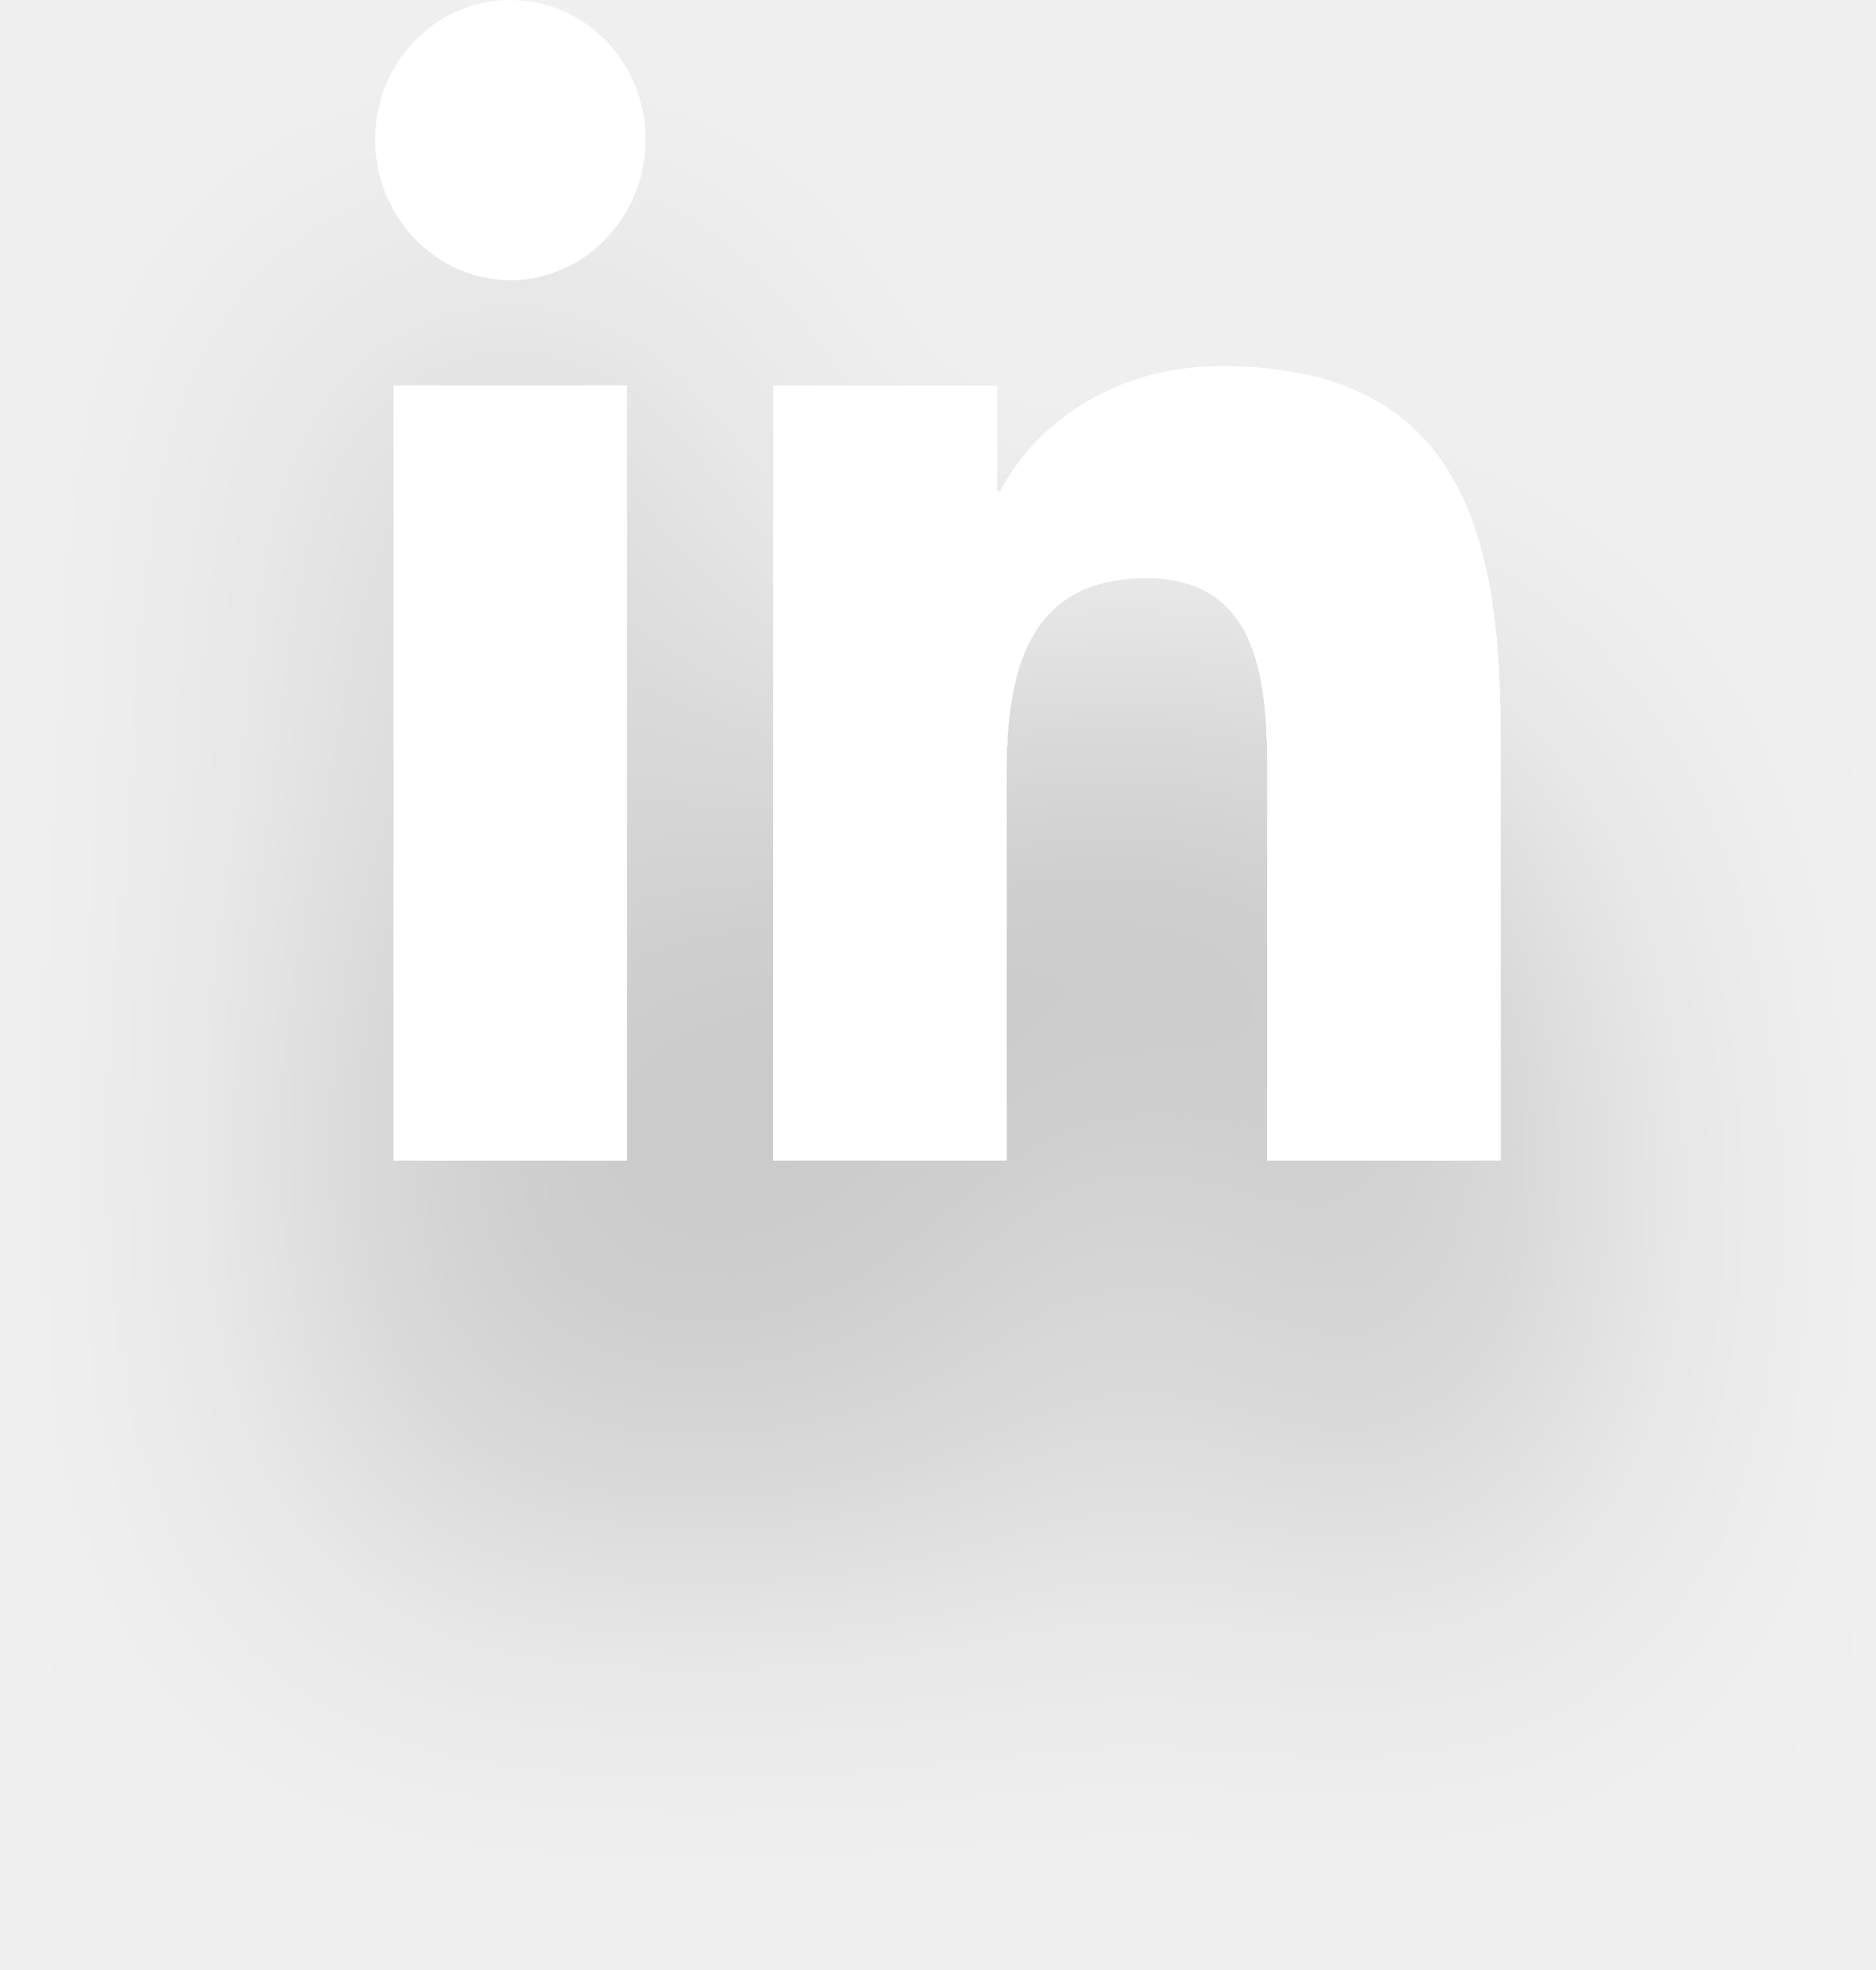
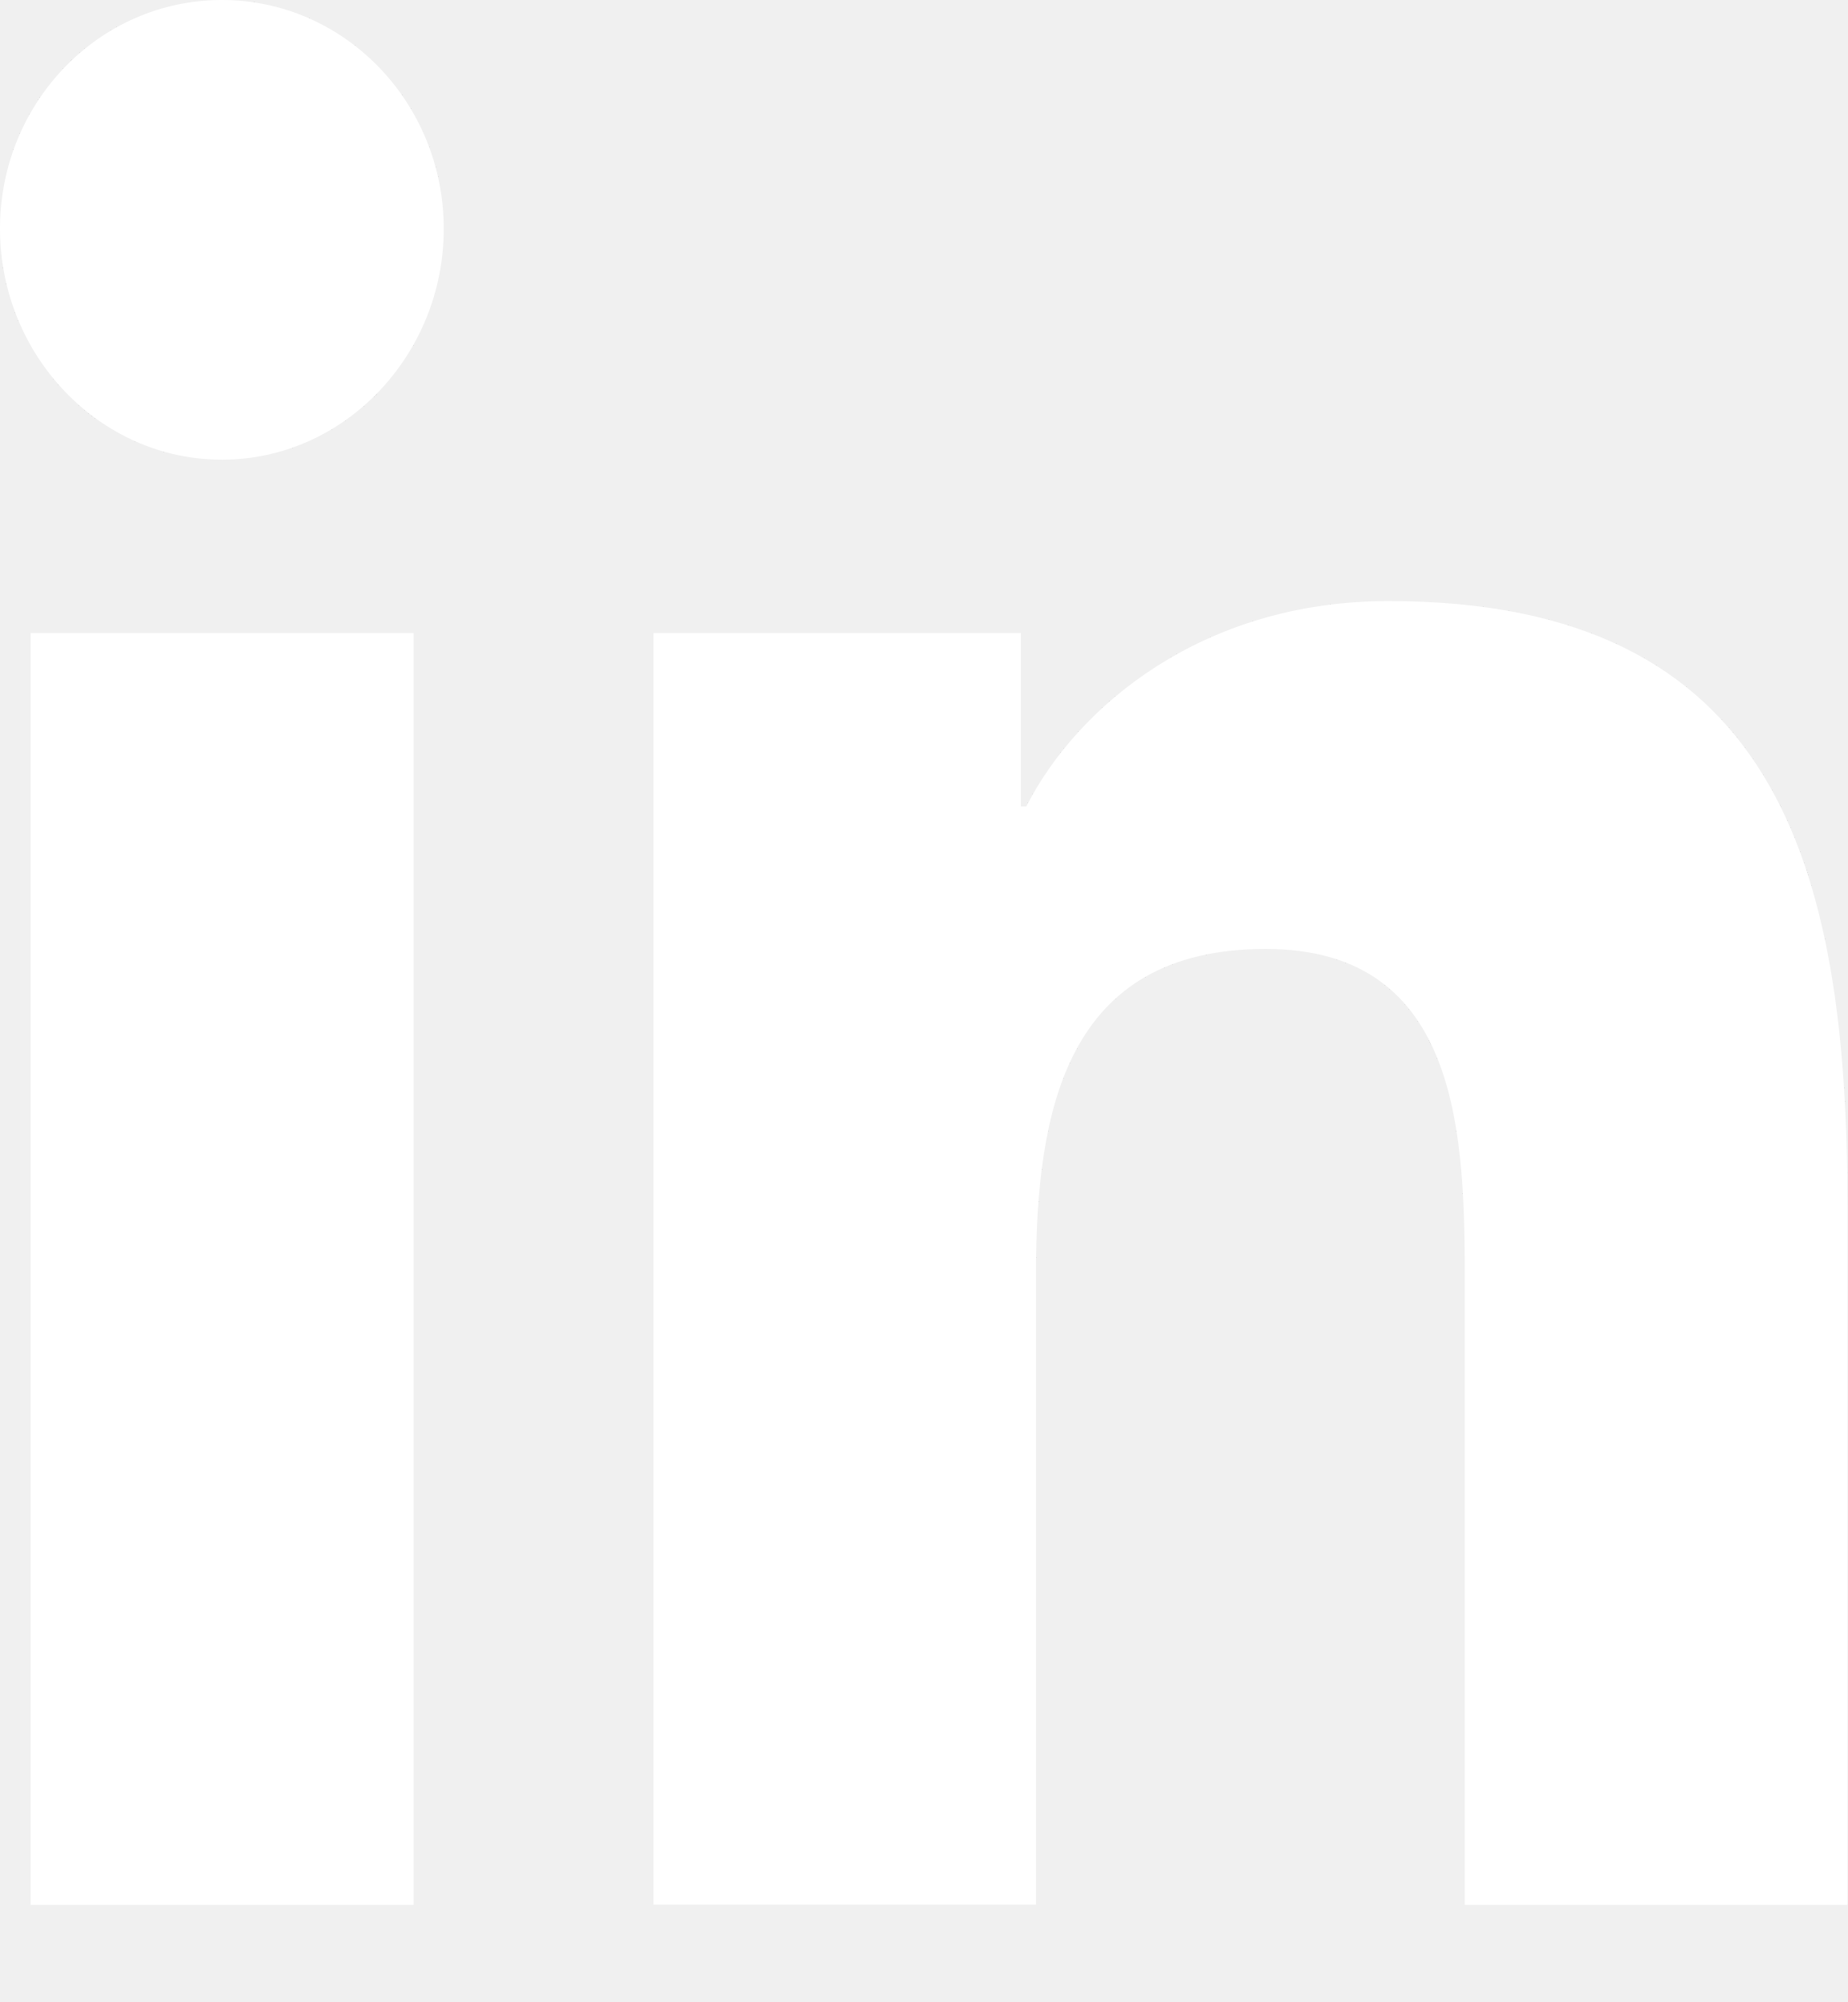
- <svg xmlns="http://www.w3.org/2000/svg" width="20" height="21" viewBox="0 0 20 21" fill="none">
+ <svg xmlns="http://www.w3.org/2000/svg" width="12" height="13" viewBox="0 0 12 13" fill="none">
  <g filter="url(#filter0_d_1_132)">
-     <path d="M15.995 12.369V12.368H15.998V7.832C15.998 5.613 15.535 3.903 13.018 3.903C11.808 3.903 10.996 4.588 10.665 5.237H10.63V4.111H8.244V12.368H10.728V8.279C10.728 7.203 10.926 6.162 12.22 6.162C13.494 6.162 13.513 7.39 13.513 8.348V12.369H15.995Z" fill="white" />
-     <path d="M4.199 4.111H6.686V12.369H4.199V4.111Z" fill="white" />
-     <path d="M5.441 0C4.645 0 4 0.665 4 1.485C4 2.306 4.645 2.985 5.441 2.985C6.236 2.985 6.882 2.306 6.882 1.485C6.881 0.665 6.236 0 5.441 0V0Z" fill="white" />
+     <path d="M11.995 12.369V12.368H11.998V7.832C11.998 5.613 11.535 3.903 9.018 3.903C7.808 3.903 6.996 4.588 6.665 5.237H6.63V4.111H4.244V12.368H6.728V8.279C6.728 7.203 6.926 6.162 8.22 6.162C9.494 6.162 9.513 7.39 9.513 8.348V12.369H11.995Z" fill="white" />
+     <path d="M0.199 4.111H2.686V12.369H0.199V4.111Z" fill="white" />
+     <path d="M1.441 0C0.645 0 0 0.665 0 1.485C0 2.306 0.645 2.985 1.441 2.985C2.236 2.985 2.882 2.306 2.882 1.485C2.881 0.665 2.236 0 1.441 0V0Z" fill="white" />
  </g>
  <defs>
-     <filter id="filter0_d_1_132" x="0" y="0" width="19.998" height="20.369" filterUnits="userSpaceOnUse" color-interpolation-filters="sRGB">
+     <filter id="filter0_d_1_132" x="0" y="0" width="11.998" height="12.369" filterUnits="userSpaceOnUse" color-interpolation-filters="sRGB">
      <feFlood flood-opacity="0" result="BackgroundImageFix" />
      <feColorMatrix in="SourceAlpha" type="matrix" values="0 0 0 0 0 0 0 0 0 0 0 0 0 0 0 0 0 0 127 0" result="hardAlpha" />
-       <feOffset dy="4" />
-       <feGaussianBlur stdDeviation="2" />
+       <feOffset />
      <feComposite in2="hardAlpha" operator="out" />
      <feColorMatrix type="matrix" values="0 0 0 0 0 0 0 0 0 0 0 0 0 0 0 0 0 0 0.25 0" />
      <feBlend mode="normal" in2="BackgroundImageFix" result="effect1_dropShadow_1_132" />
      <feBlend mode="normal" in="SourceGraphic" in2="effect1_dropShadow_1_132" result="shape" />
    </filter>
  </defs>
</svg>
